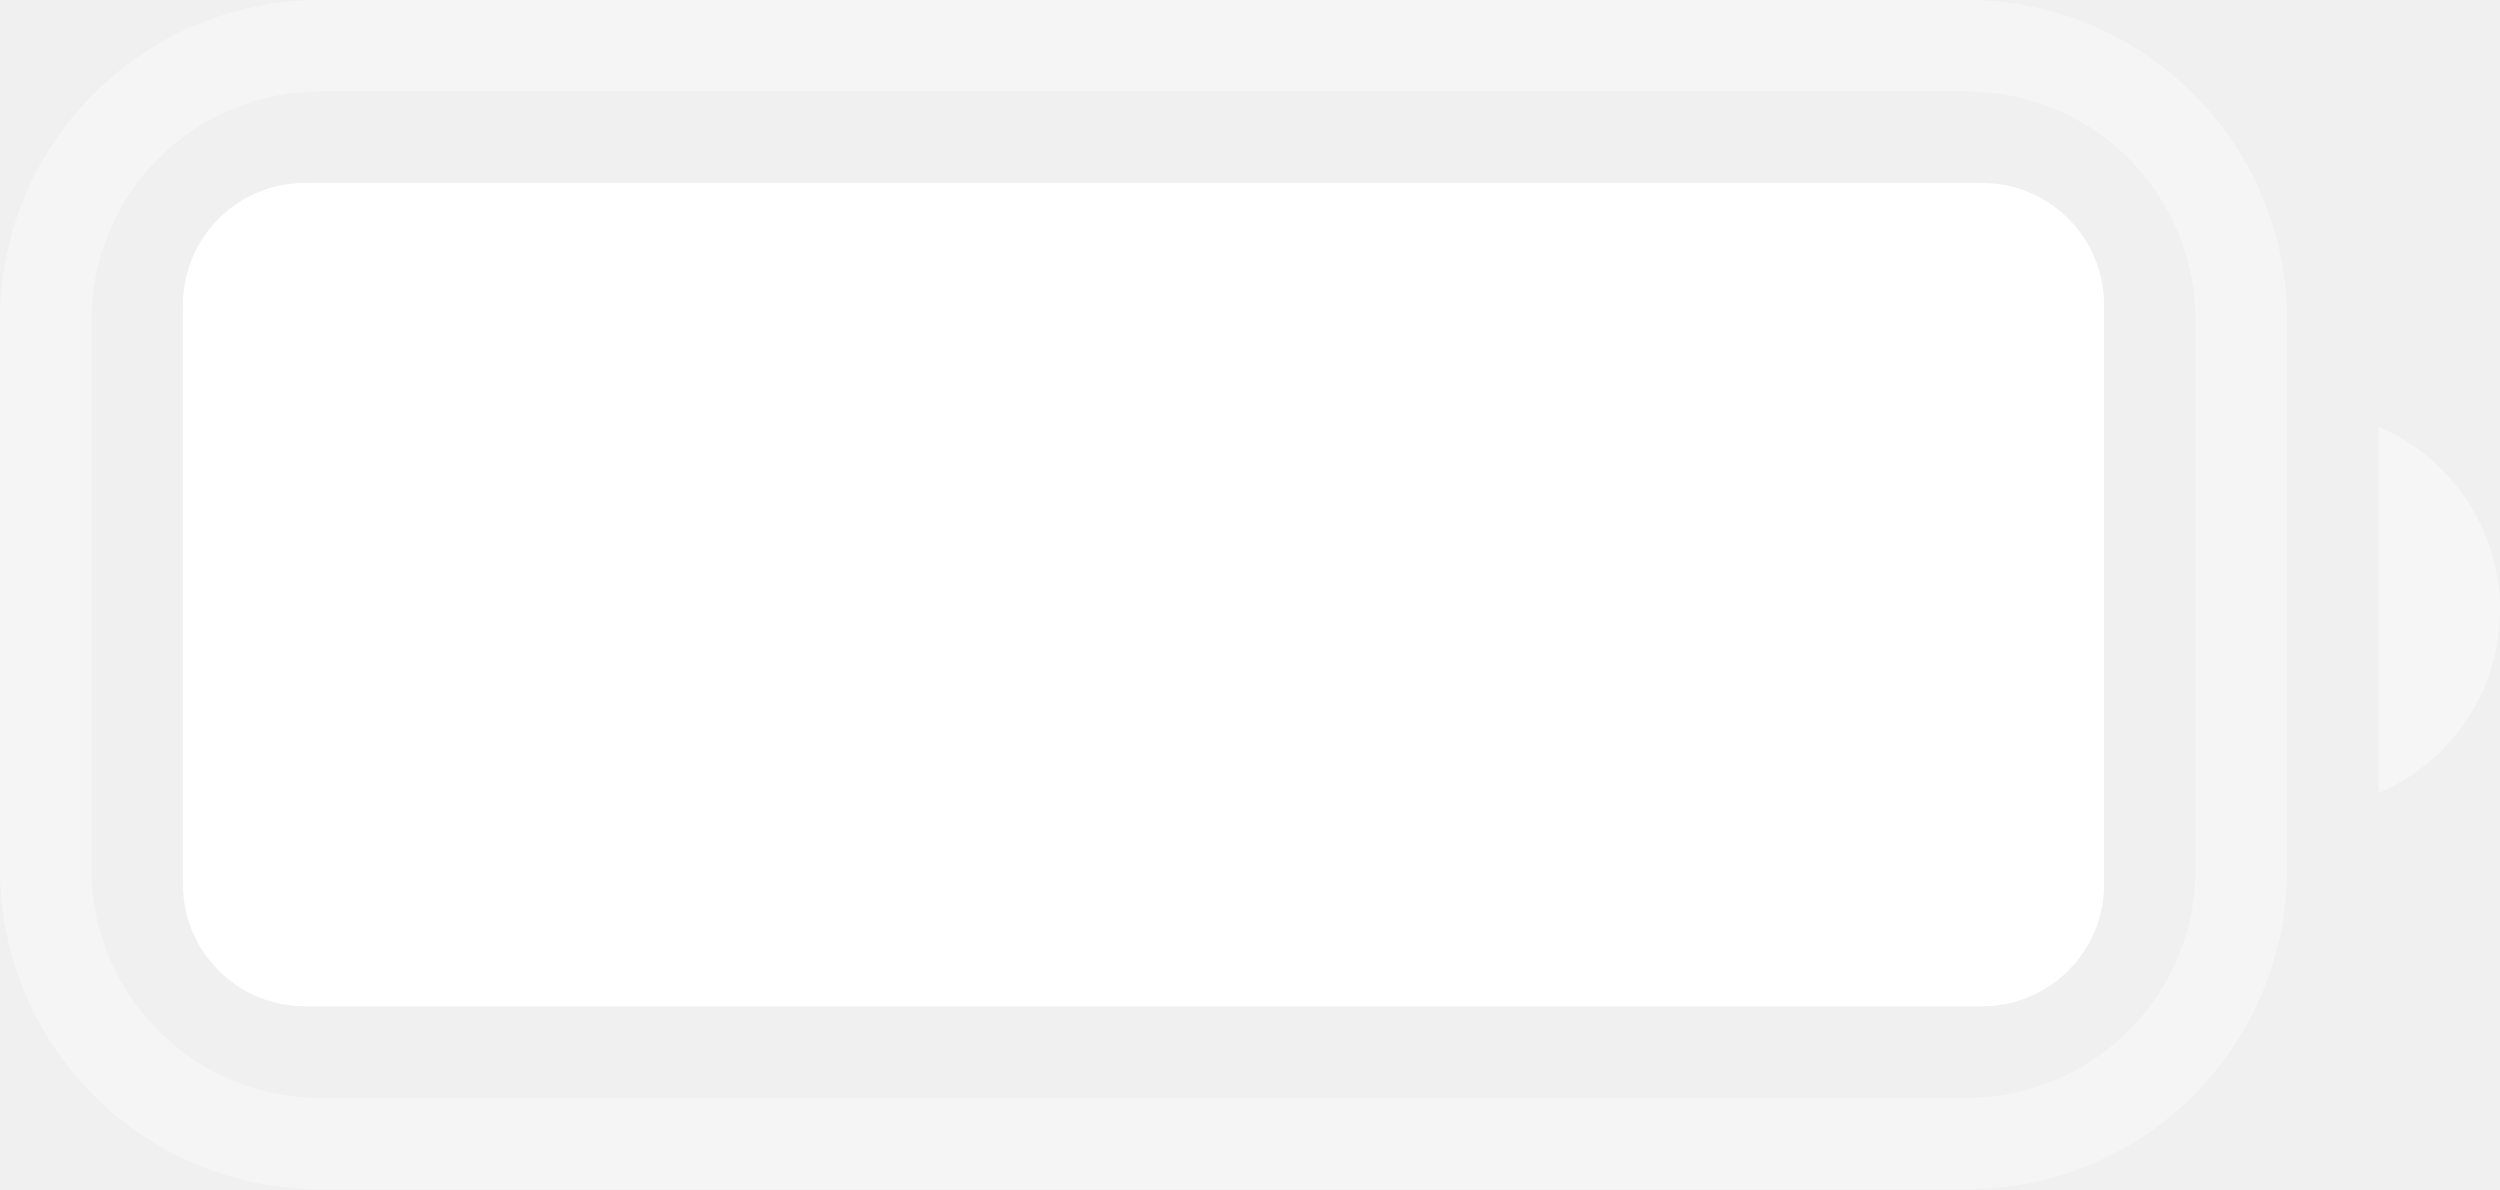
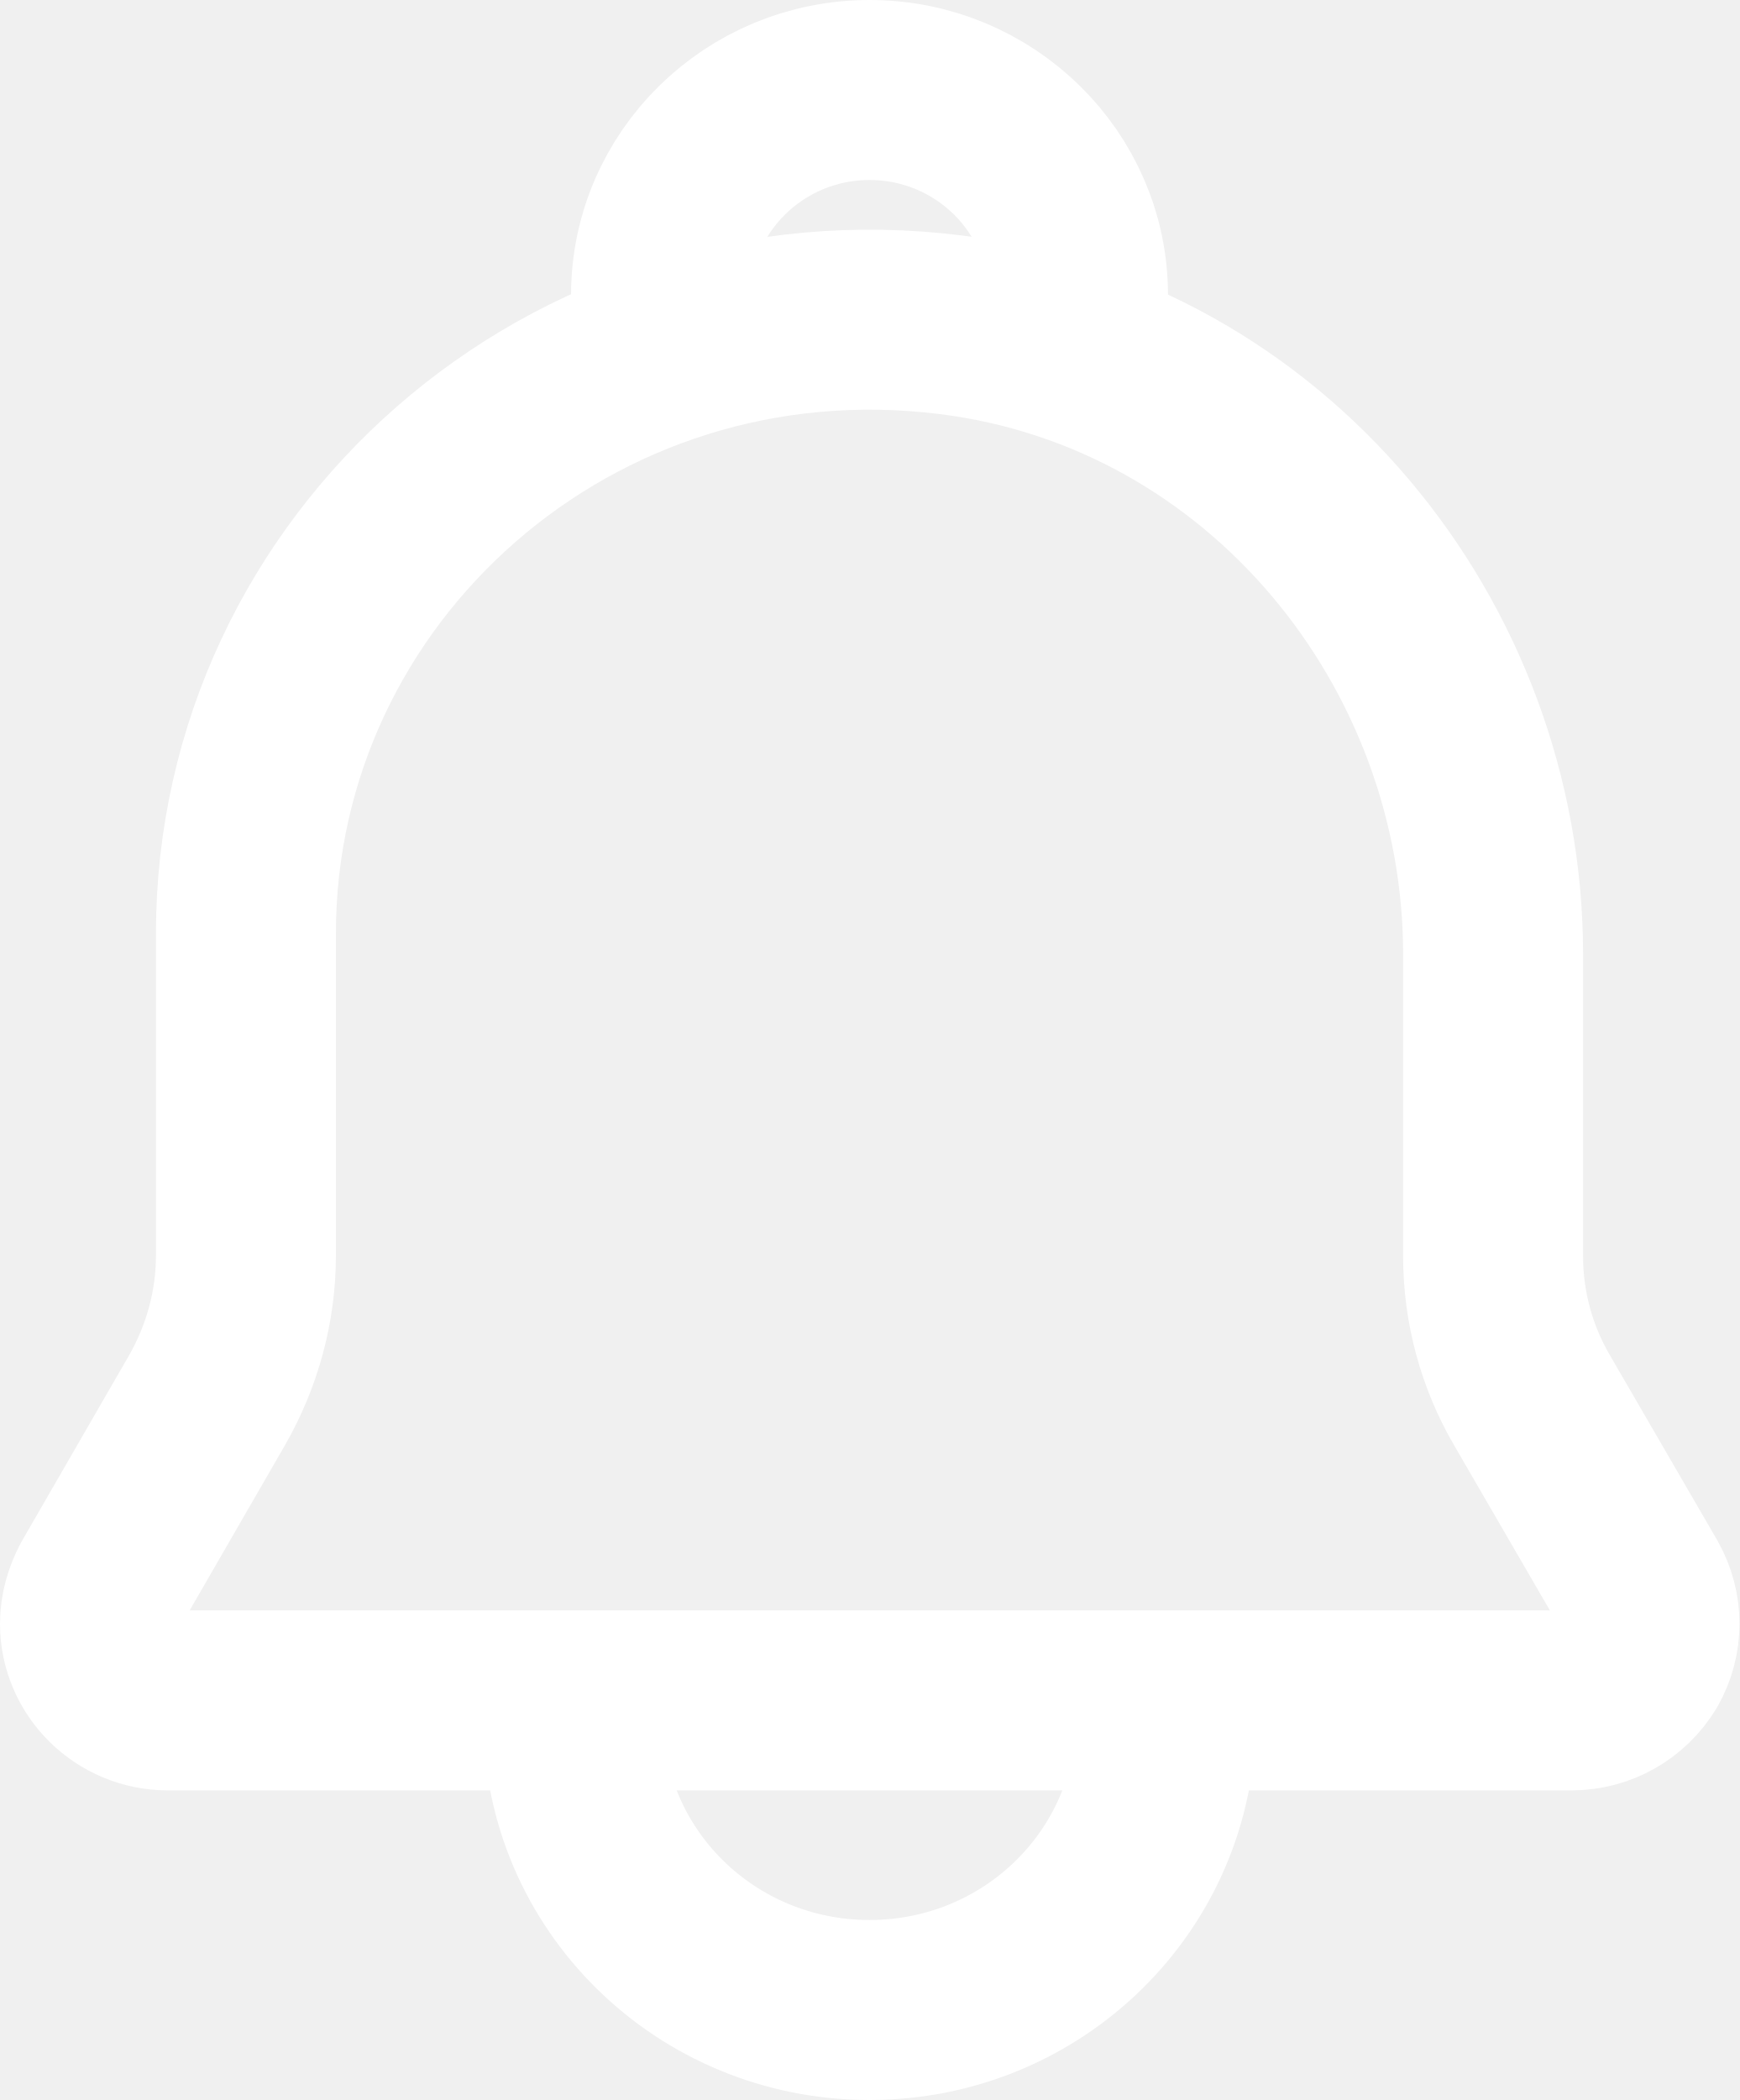
- <svg xmlns="http://www.w3.org/2000/svg" preserveAspectRatio="none" overflow="visible" style="display: block;" width="27.328" height="13" viewBox="0 0 27.328 13" fill="none">
-   <g id="Battery">
-     <rect id="Border" opacity="0.35" x="0.5" y="0.5" width="24" height="12" rx="3" stroke="white" />
-     <path id="Cap" opacity="0.4" d="M26 4.667V8.667C26.805 8.328 27.328 7.54 27.328 6.667C27.328 5.794 26.805 5.005 26 4.667" fill="white" />
-     <rect id="Capacity" x="2" y="2" width="21" height="9" rx="1.333" fill="white" />
+ <svg xmlns="http://www.w3.org/2000/svg" preserveAspectRatio="none" overflow="visible" style="display: block;" width="14.5" height="17.5" viewBox="0 0 14.5 17.5" fill="none">
+   <g id="æ¶æ¯">
+     <path id="Vector" d="M13.096 14.17H1.4C1.042 14.17 0.75 13.882 0.75 13.531C0.75 13.419 0.782 13.315 0.831 13.219L1.725 11.67C1.936 11.302 2.05 10.887 2.05 10.463V7.779C2.05 4.736 4.763 2.308 7.93 2.707C10.554 3.035 12.446 5.359 12.446 7.955V10.471C12.446 10.895 12.56 11.31 12.771 11.67L13.665 13.211C13.778 13.411 13.778 13.651 13.665 13.85C13.543 14.05 13.332 14.17 13.096 14.17Z" stroke="white" stroke-width="1.5" stroke-miterlimit="10" stroke-linecap="round" stroke-linejoin="round" />
+     <path id="Vector_2" d="M5.51 2.459C5.51 1.517 6.29 0.75 7.248 0.75C8.206 0.75 8.986 1.517 8.986 2.459" stroke="white" stroke-width="1.5" stroke-miterlimit="10" stroke-linecap="round" stroke-linejoin="round" />
+     <path id="Vector_3" d="M4.779 14.322C4.779 15.664 5.883 16.75 7.248 16.75C8.612 16.75 9.717 15.664 9.717 14.322" stroke="white" stroke-width="1.5" stroke-miterlimit="10" stroke-linecap="round" stroke-linejoin="round" />
  </g>
</svg>
